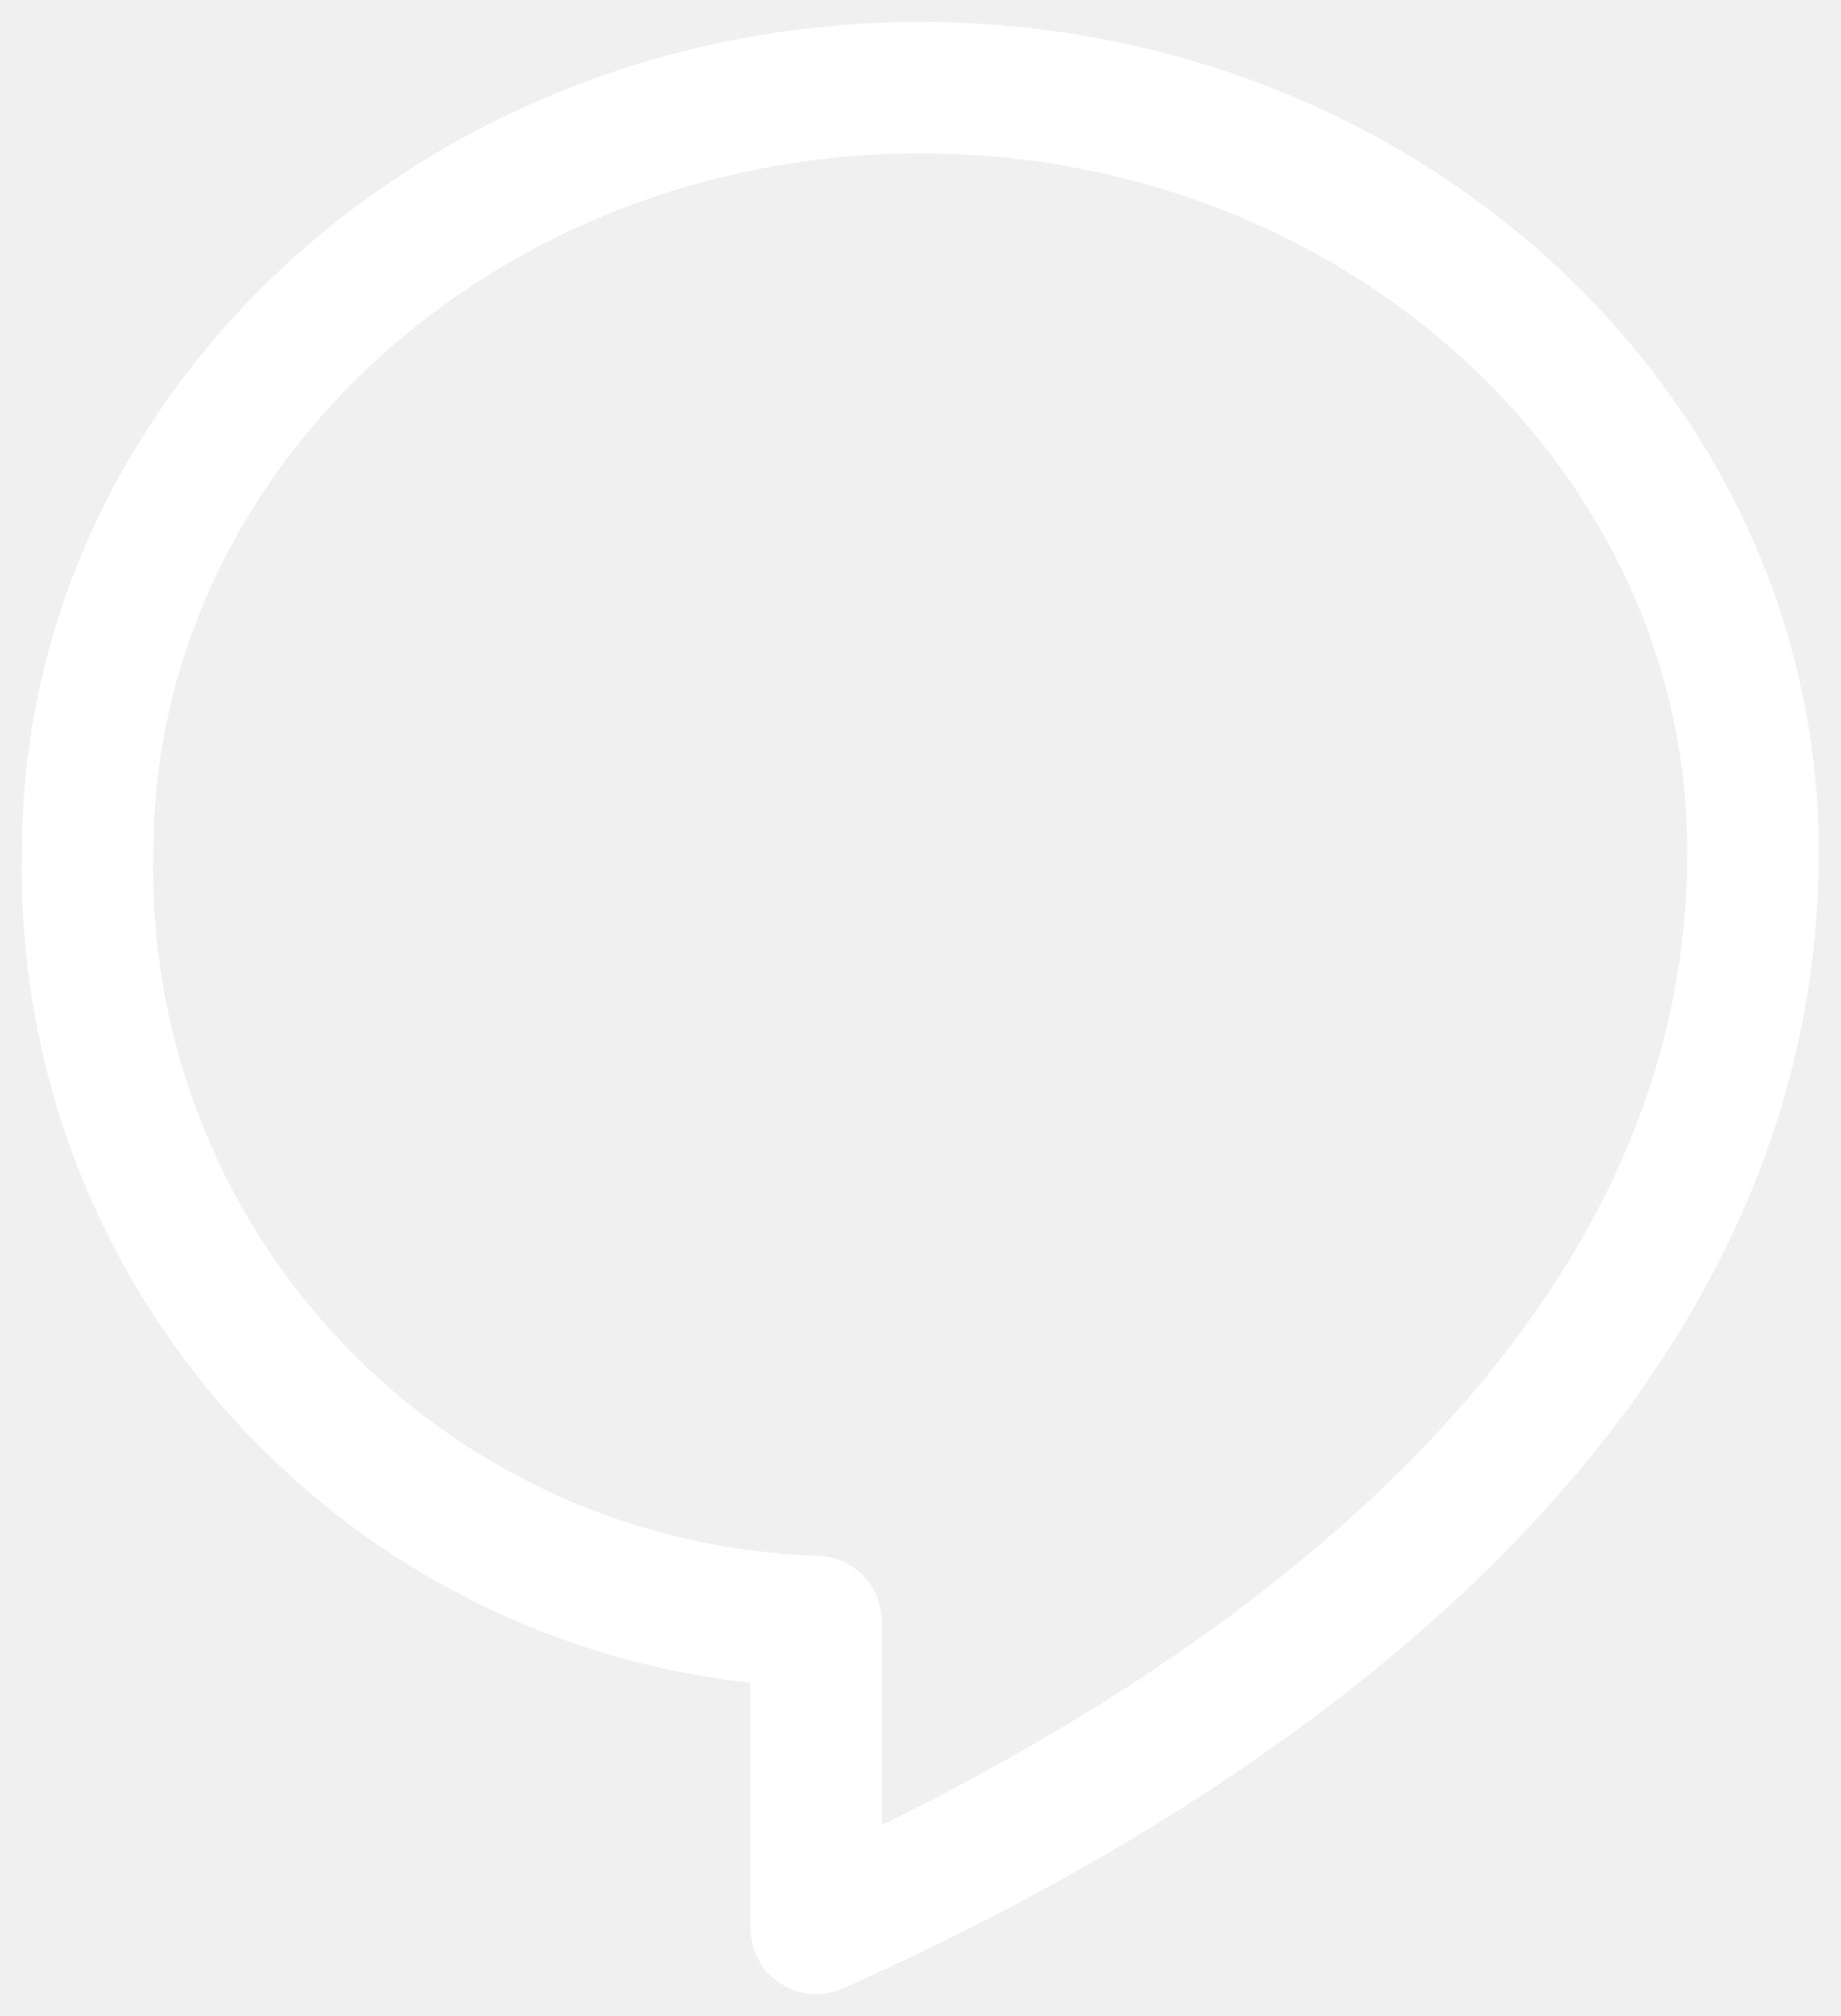
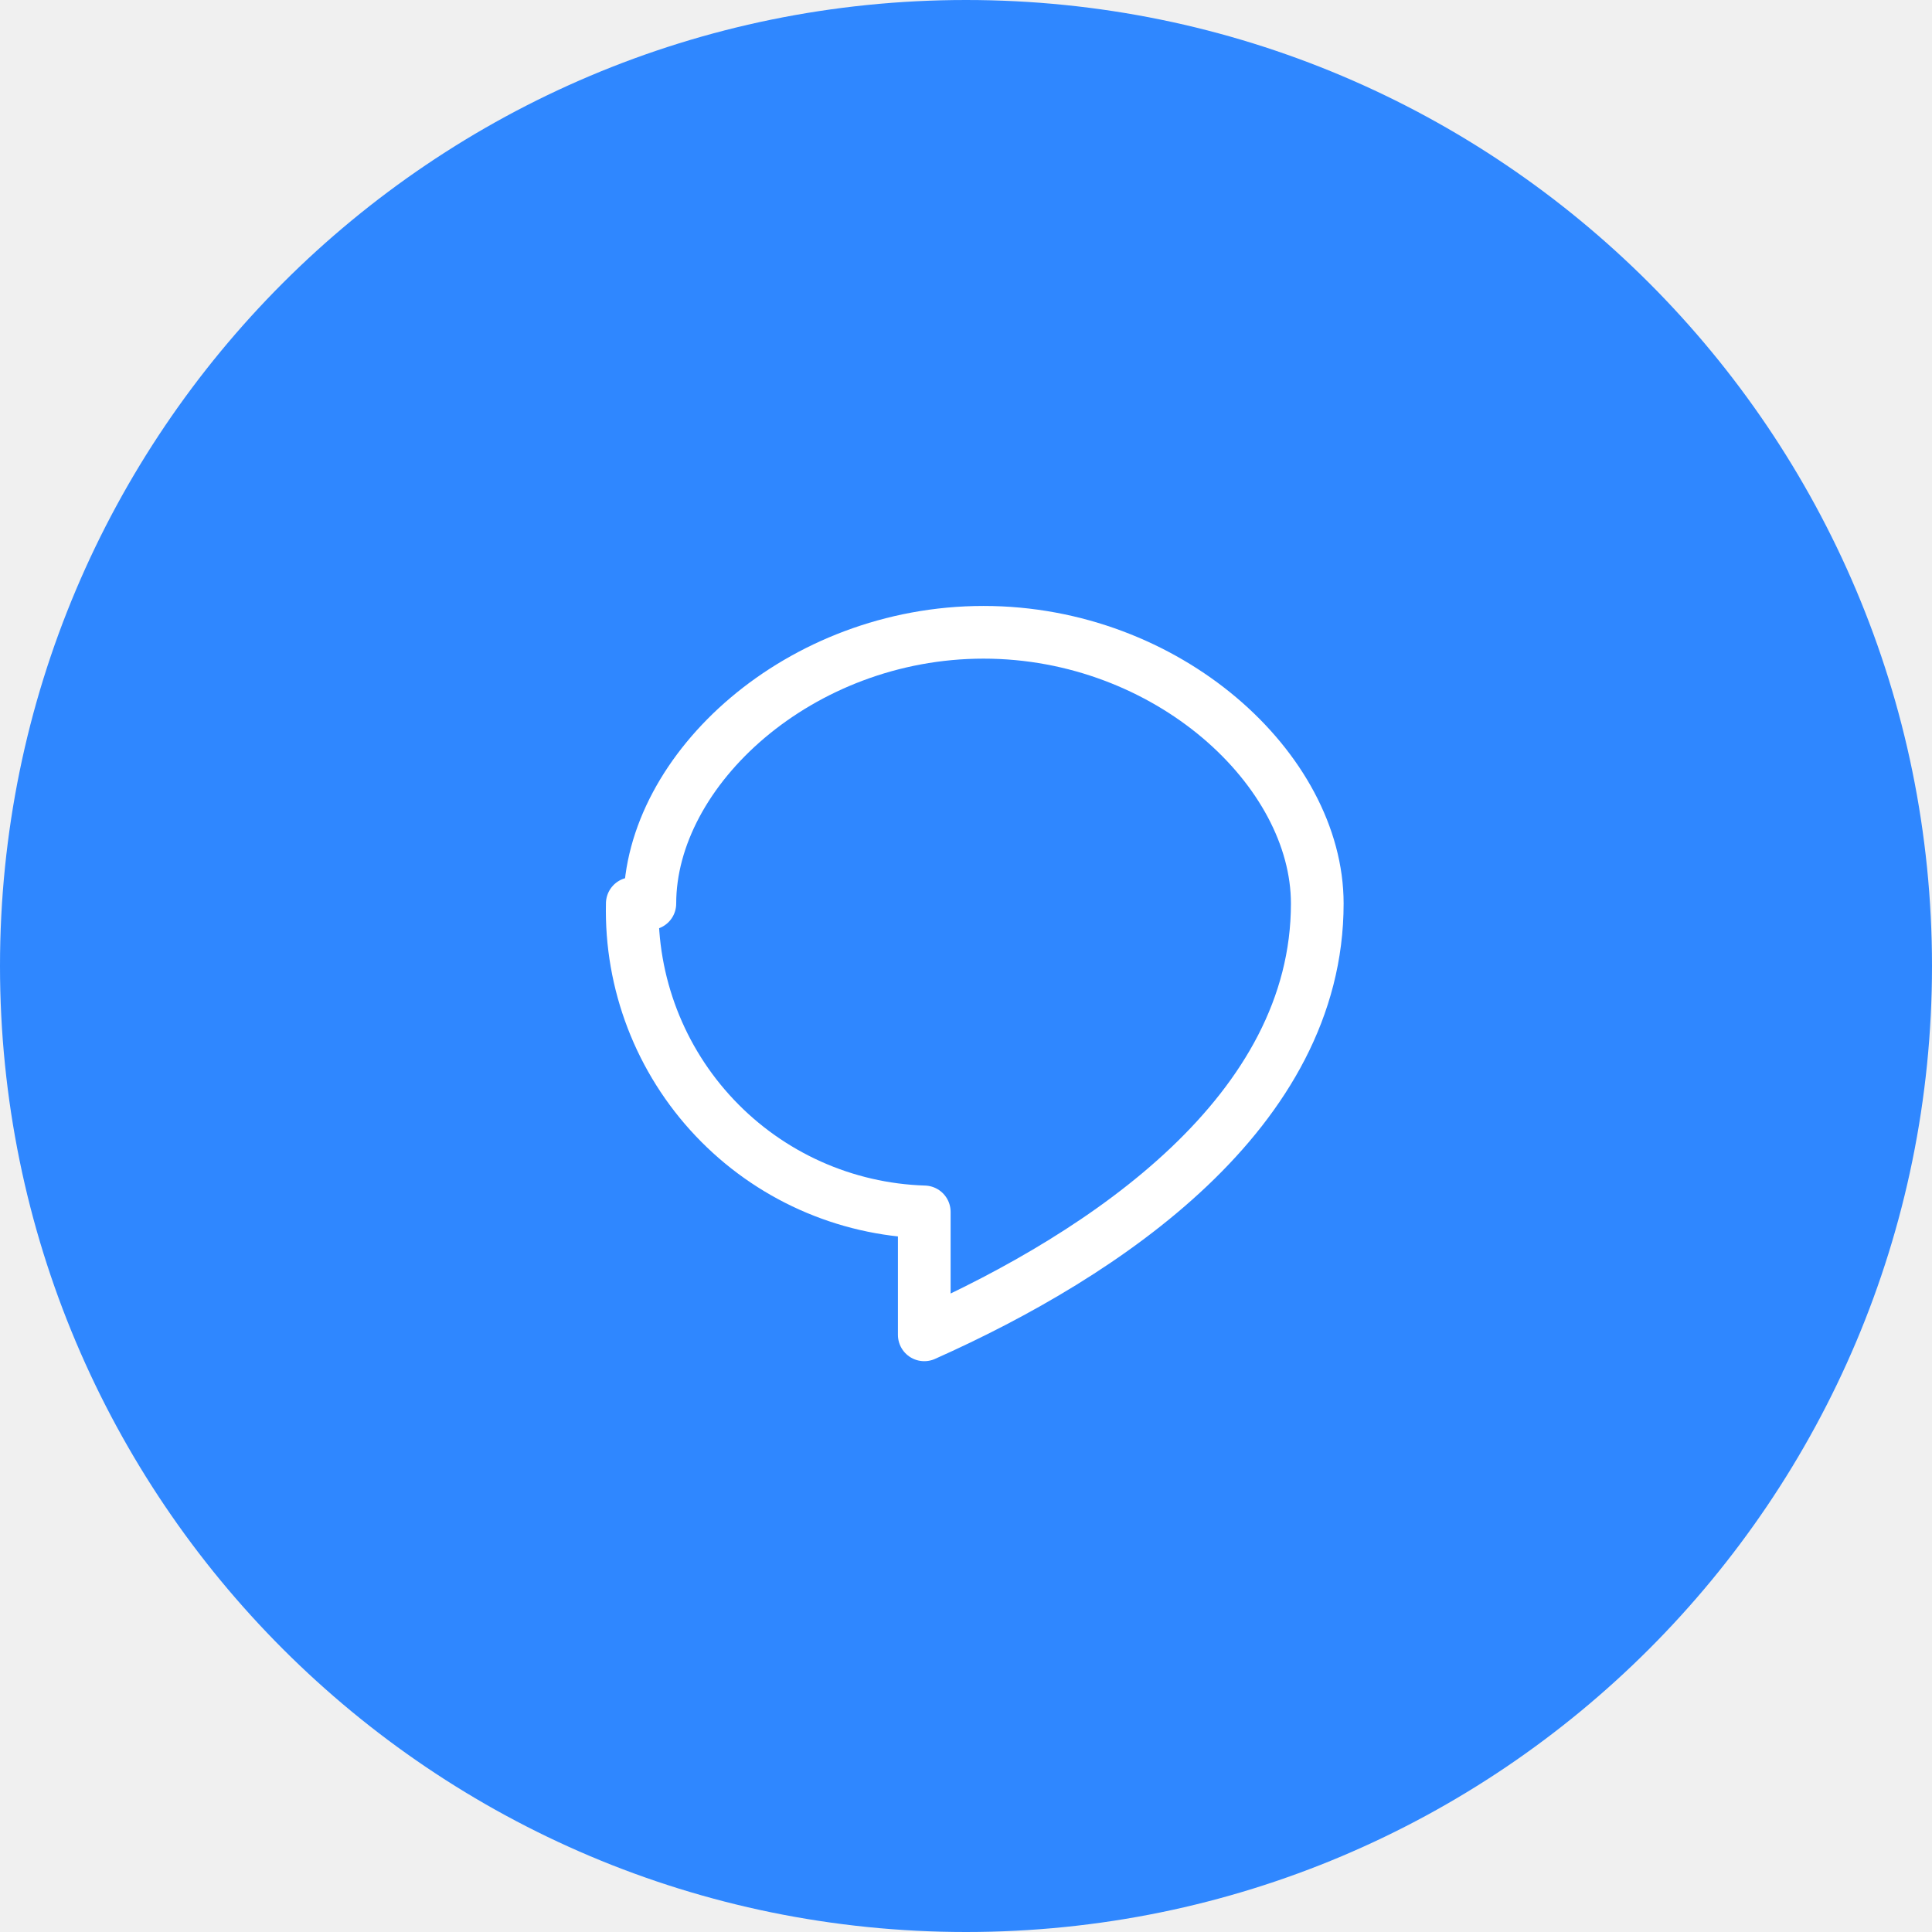
- <svg xmlns="http://www.w3.org/2000/svg" width="21" height="23" viewBox="0 0 21 23" fill="none">
-   <path d="M1 9.722C1 4.911 5.26 1 10.5 1C15.74 1 20 4.911 20 9.722C20 15.643 14.507 19.683 9.312 22V18.5C7.049 18.43 4.905 17.468 3.348 15.823C1.791 14.179 0.947 11.986 1 9.722Z" stroke="white" stroke-width="1.5" stroke-linecap="round" stroke-linejoin="round" />
+ <svg xmlns="http://www.w3.org/2000/svg" width="55" height="55" viewBox="0 0 55 55" fill="none">
+   <path d="M27.5 55C42.688 55 55 42.688 55 27.5C55 12.312 42.688 0 27.5 0C12.312 0 0 12.312 0 27.5C0 42.688 12.312 55 27.5 55Z" fill="#2F87FF" />
+   <path d="M18.5 25.722C18.5 21.911 22.76 18 28 18C33.24 18 37.5 21.911 37.5 25.722C37.5 31.643 31.507 35.683 26.312 38V34.5C24.049 34.43 21.905 33.468 20.348 31.823C18.791 30.179 17.947 27.986 18 25.722Z" stroke="white" stroke-width="1.5" stroke-linecap="round" stroke-linejoin="round" transform="translate(0 0)" />
</svg>
